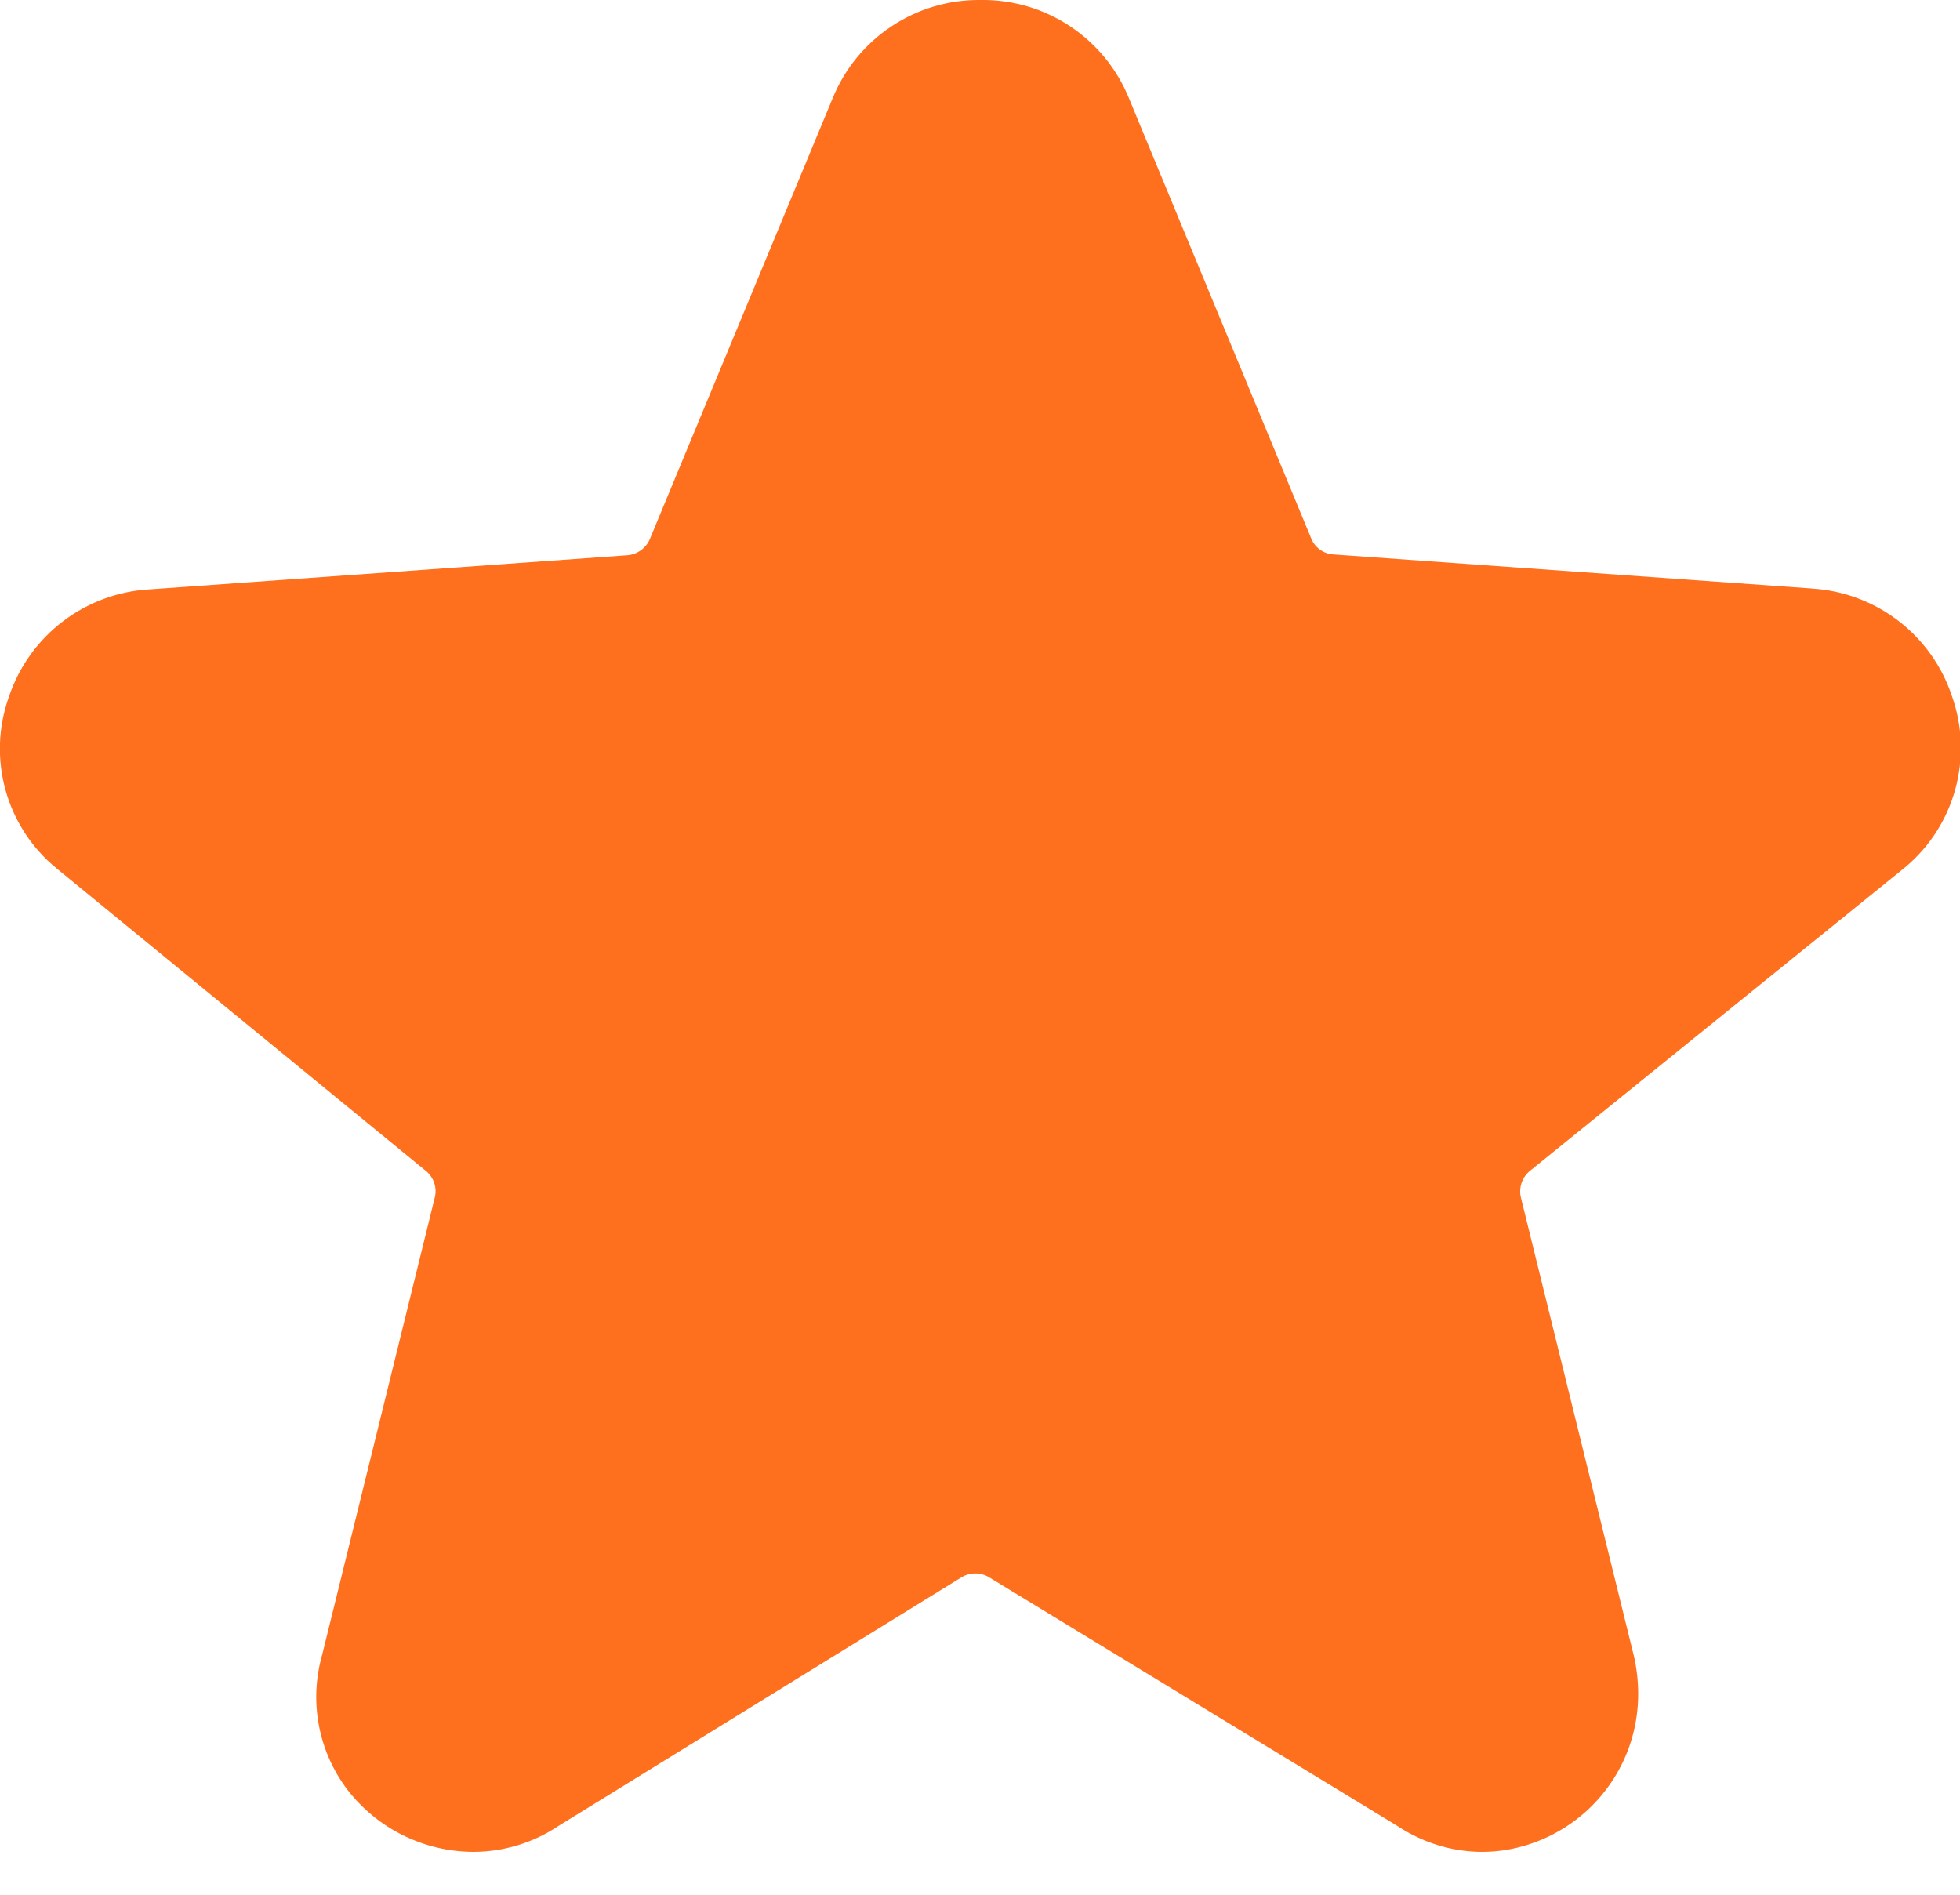
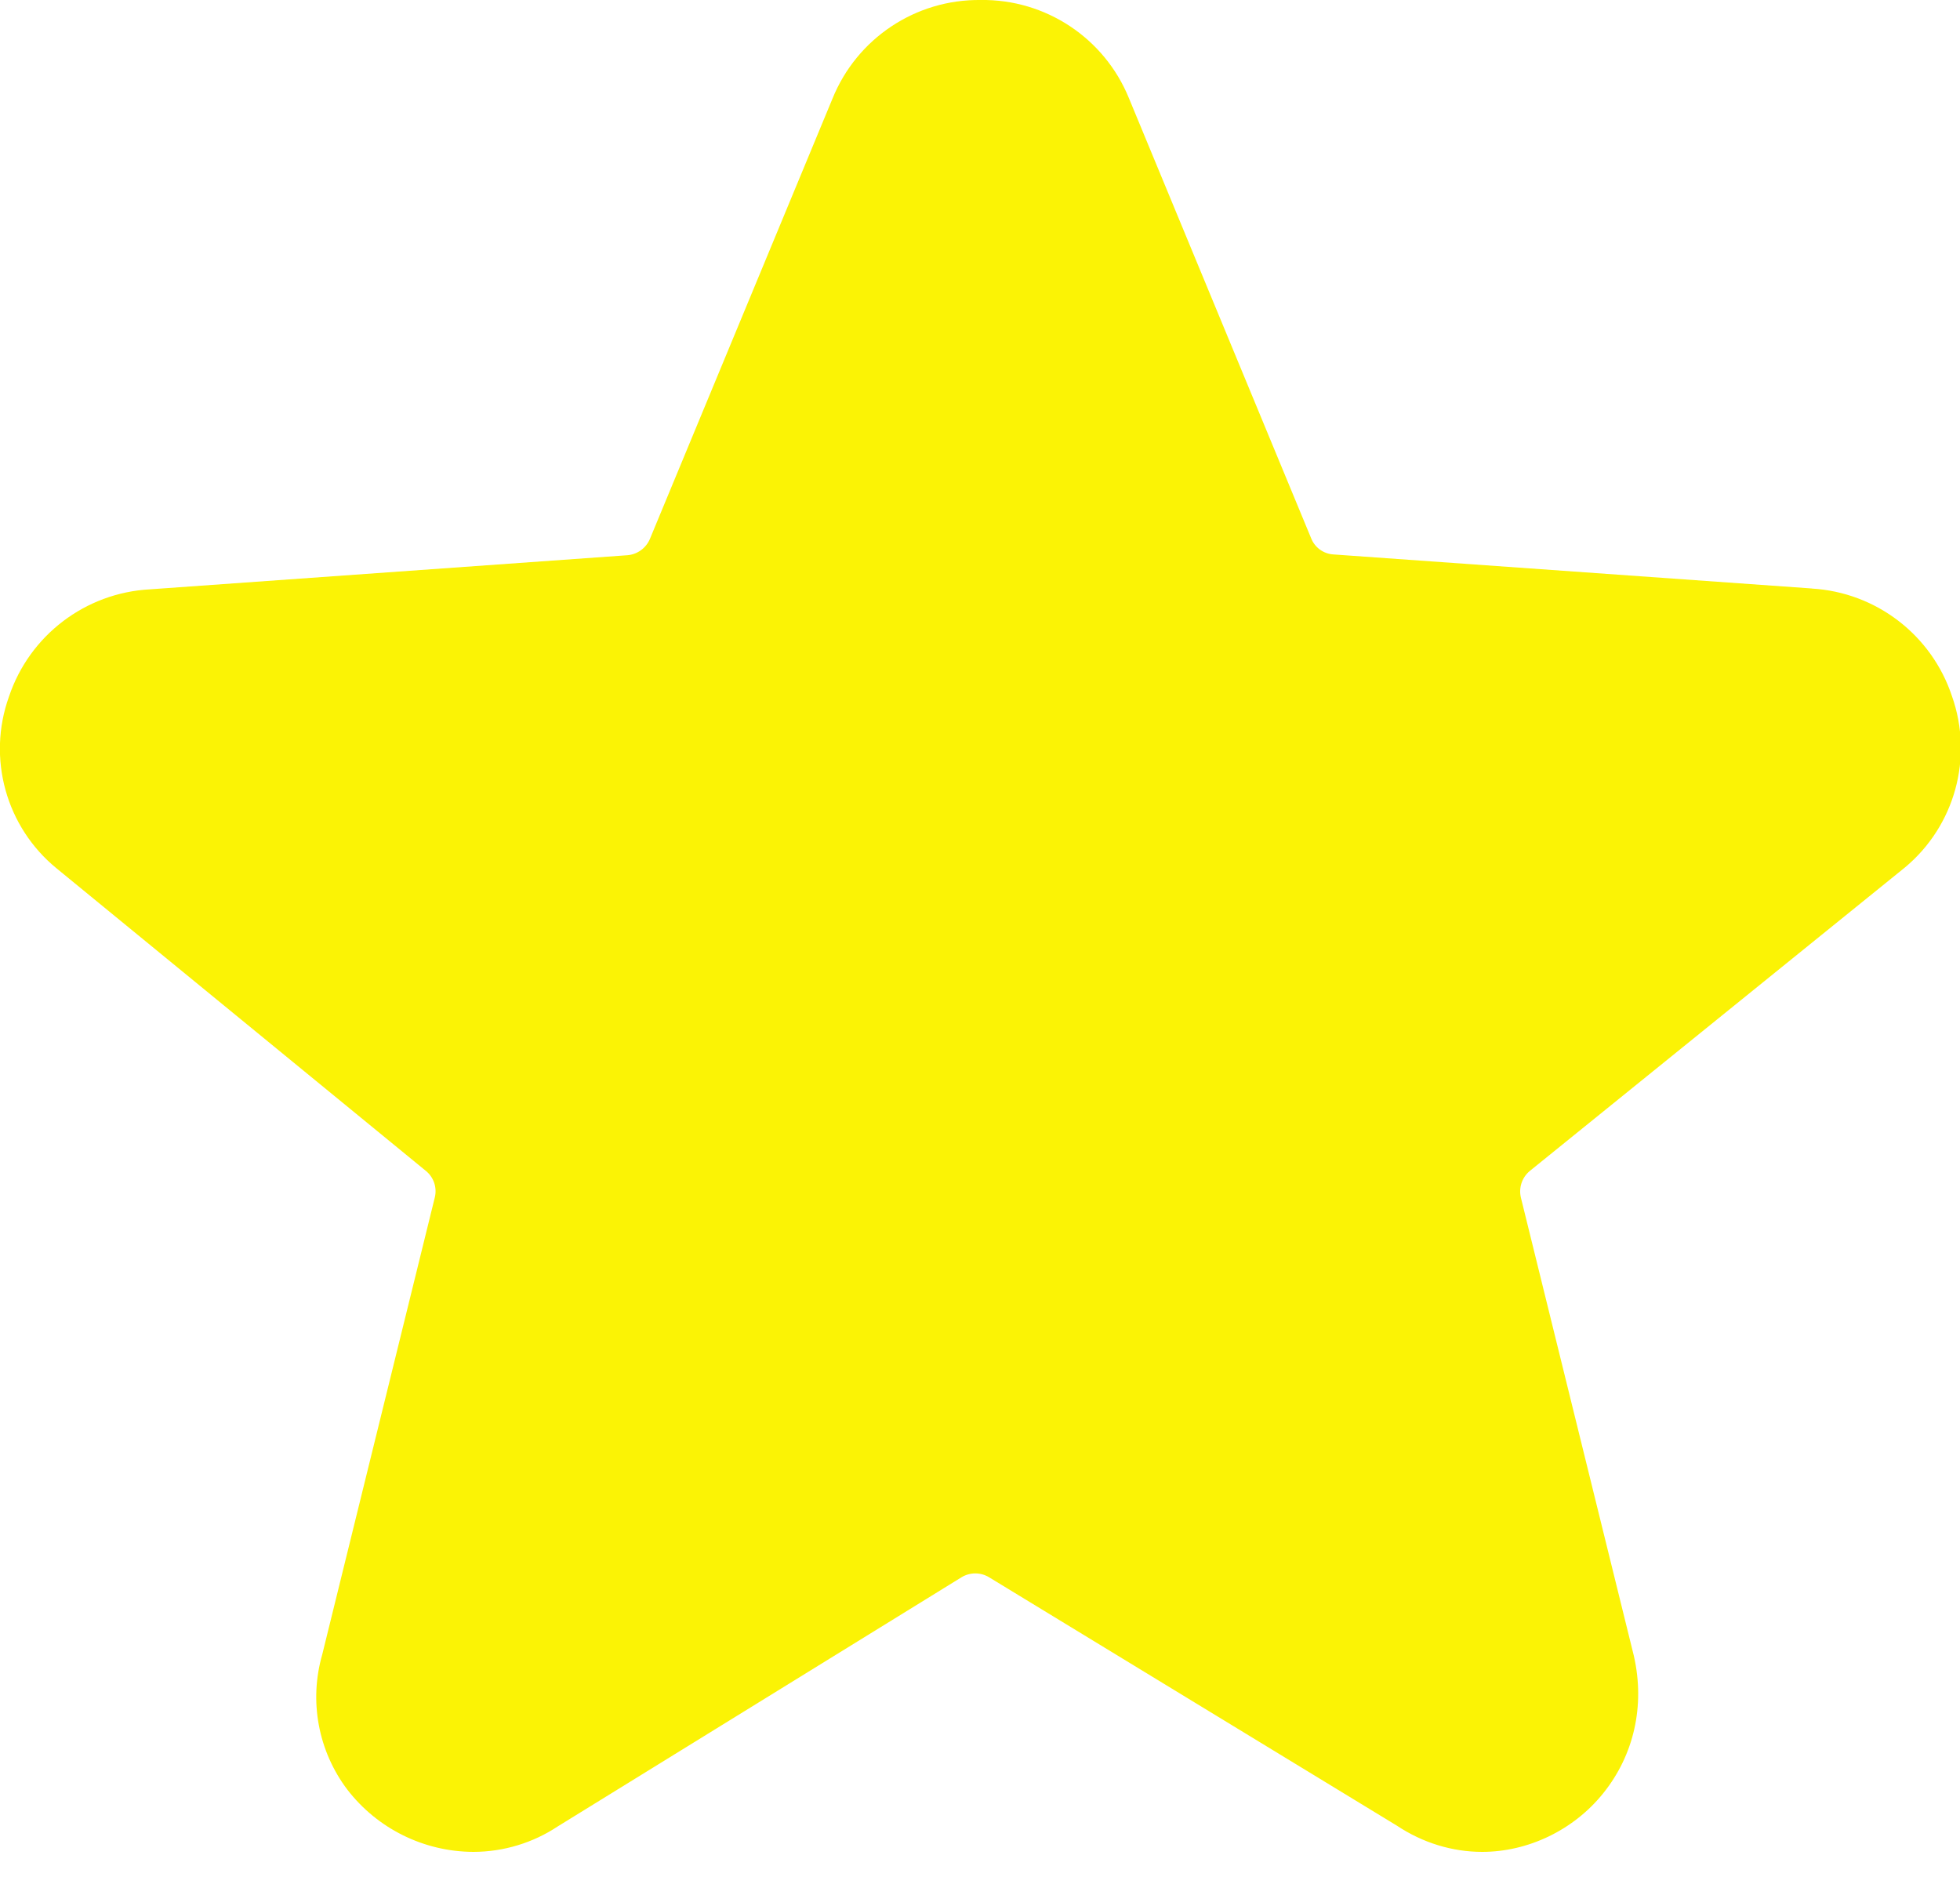
<svg xmlns="http://www.w3.org/2000/svg" width="30" height="29" viewBox="0 0 30 29">
-   <path fill="#ff701e" fill-rule="nonzero" d="M27.731 9.007l-7.32-.521a.392.392 0 0 1-.343-.249L17.28 1.504A2.413 2.413 0 0 0 15.01 0a2.415 2.415 0 0 0-2.268 1.51L9.947 8.25a.41.41 0 0 1-.343.248l-7.308.522a2.413 2.413 0 0 0-2.159 1.643 2.365 2.365 0 0 0 .728 2.627l5.657 4.634a.4.4 0 0 1 .134.4l-1.724 7a2.35 2.35 0 0 0 .385 2.068 2.446 2.446 0 0 0 1.927.952c.464 0 .917-.14 1.29-.388l6.183-3.815a.406.406 0 0 1 .422 0l6.244 3.803c.391.26.844.4 1.303.4.703 0 1.4-.333 1.853-.897.47-.583.642-1.34.47-2.099l-1.73-7.018a.407.407 0 0 1 .134-.406l5.743-4.646a2.38 2.38 0 0 0 .722-2.62 2.41 2.41 0 0 0-2.147-1.65z" />
+   <path fill="#fbf305" fill-rule="nonzero" d="M27.731 9.007l-7.32-.521a.392.392 0 0 1-.343-.249L17.28 1.504A2.413 2.413 0 0 0 15.01 0a2.415 2.415 0 0 0-2.268 1.51L9.947 8.25a.41.41 0 0 1-.343.248l-7.308.522a2.413 2.413 0 0 0-2.159 1.643 2.365 2.365 0 0 0 .728 2.627l5.657 4.634a.4.4 0 0 1 .134.4l-1.724 7a2.35 2.35 0 0 0 .385 2.068 2.446 2.446 0 0 0 1.927.952c.464 0 .917-.14 1.29-.388l6.183-3.815a.406.406 0 0 1 .422 0l6.244 3.803c.391.26.844.4 1.303.4.703 0 1.4-.333 1.853-.897.47-.583.642-1.34.47-2.099l-1.73-7.018a.407.407 0 0 1 .134-.406l5.743-4.646a2.38 2.38 0 0 0 .722-2.62 2.41 2.41 0 0 0-2.147-1.65z" />
</svg>
